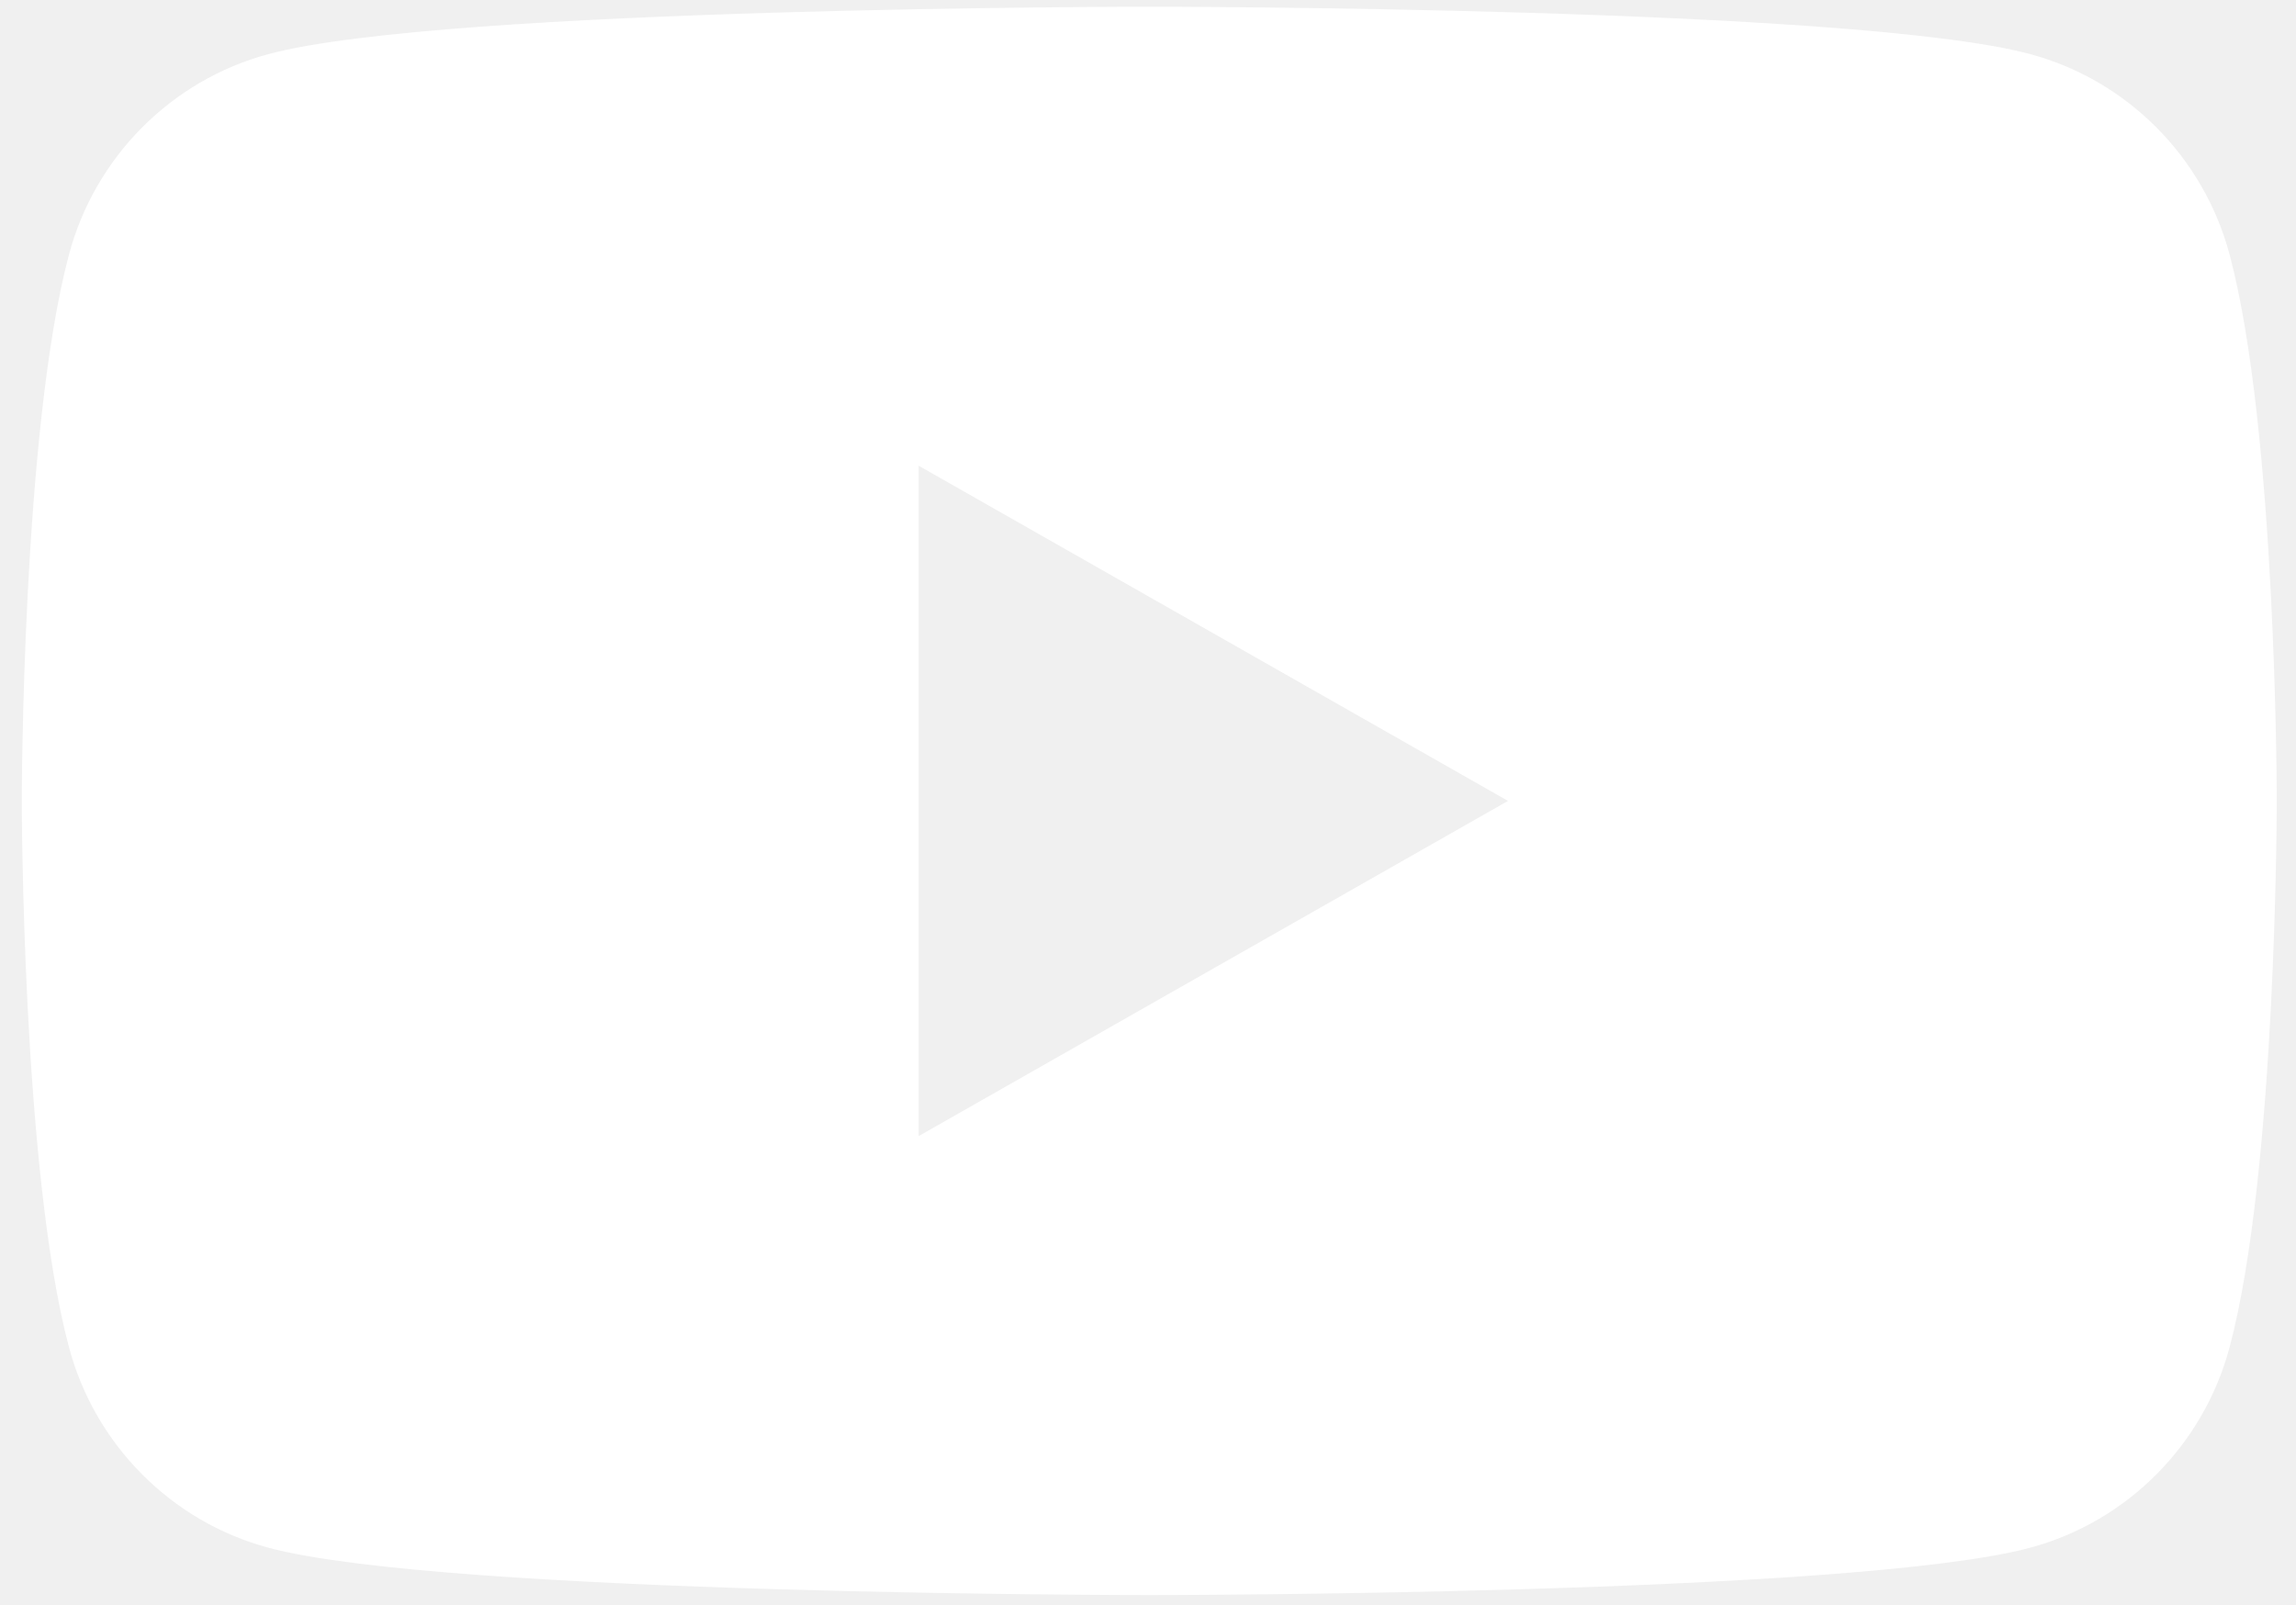
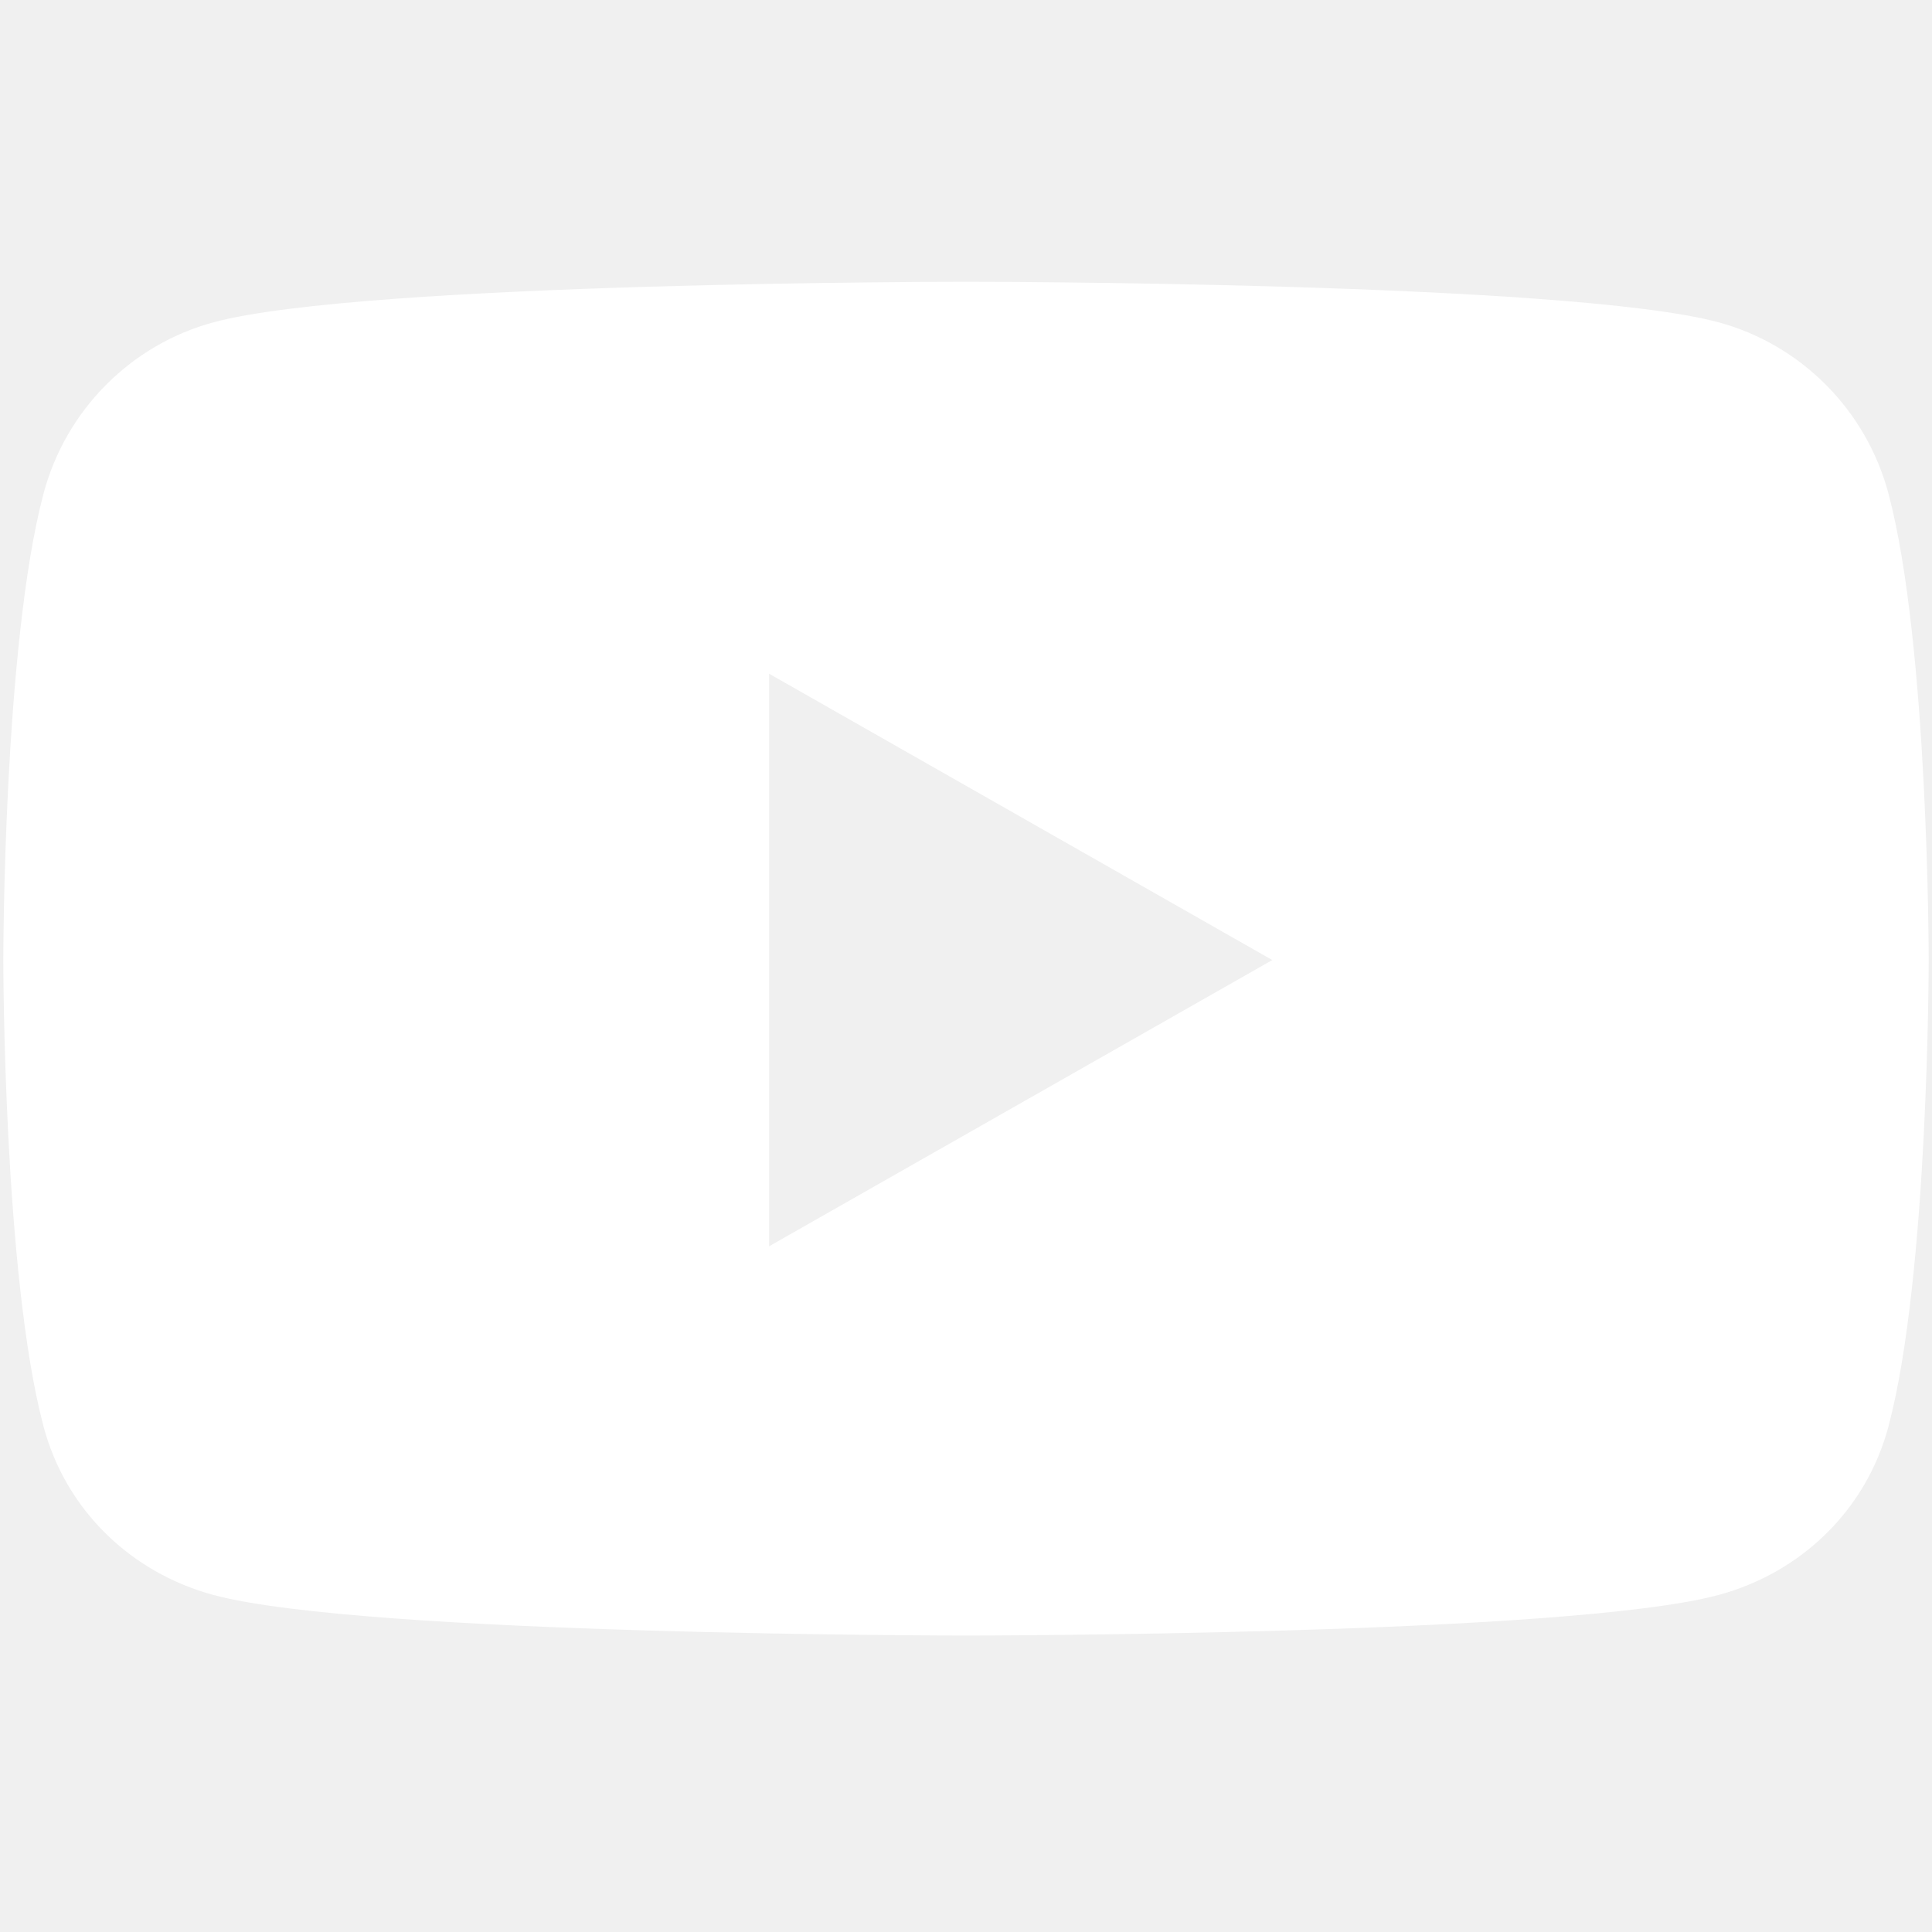
- <svg xmlns="http://www.w3.org/2000/svg" height="650" width="930" viewBox="7.2 -0.7 220 167">
-   <path d="M93.333 117.559V47.775l61.334 34.893zm136.43-91.742c-2.699-10.162-10.651-18.165-20.747-20.881C190.716 0 117.333 0 117.333 0S43.951 0 25.651 4.936C15.555 7.652 7.603 15.655 4.904 25.817 0 44.236 0 82.667 0 82.667s0 38.429 4.904 56.849c2.699 10.163 10.65 18.165 20.747 20.883 18.3 4.934 91.682 4.934 91.682 4.934s73.383 0 91.683-4.934c10.096-2.718 18.048-10.72 20.747-20.883 4.904-18.42 4.904-56.85 4.904-56.85s0-38.43-4.904-56.849" fill="#fff" />
+ <svg xmlns="http://www.w3.org/2000/svg" width="30px" height="30px" viewBox="0 -3.5 24 24" id="meteor-icon-kit__regular-youtube" fill="none">
+   <g id="SVGRepo_bgCarrier" stroke-width="0" />
+   <g id="SVGRepo_tracerCarrier" stroke-linecap="round" stroke-linejoin="round" />
+   <g id="SVGRepo_iconCarrier">
+     <path fill-rule="evenodd" clip-rule="evenodd" d="M23.459 2.631C23.184 1.596 22.374 0.78 21.345 0.503C19.48 0 12 0 12 0C12 0 4.521 0 2.655 0.503C1.626 0.78 0.816 1.596 0.541 2.631C0.041 4.509 0.041 8.426 0.041 8.426C0.041 8.426 0.041 12.343 0.541 14.22C0.816 15.256 1.626 16.038 2.655 16.314C4.521 16.817 12 16.817 12 16.817C12 16.817 19.479 16.817 21.345 16.314C22.374 16.038 23.184 15.256 23.459 14.22C23.959 12.343 23.959 8.426 23.959 8.426C23.959 8.426 23.959 4.509 23.459 2.631zM9.554 11.982V4.869L15.805 8.426L9.554 11.982z" fill="#ffffff" />
+   </g>
</svg>
